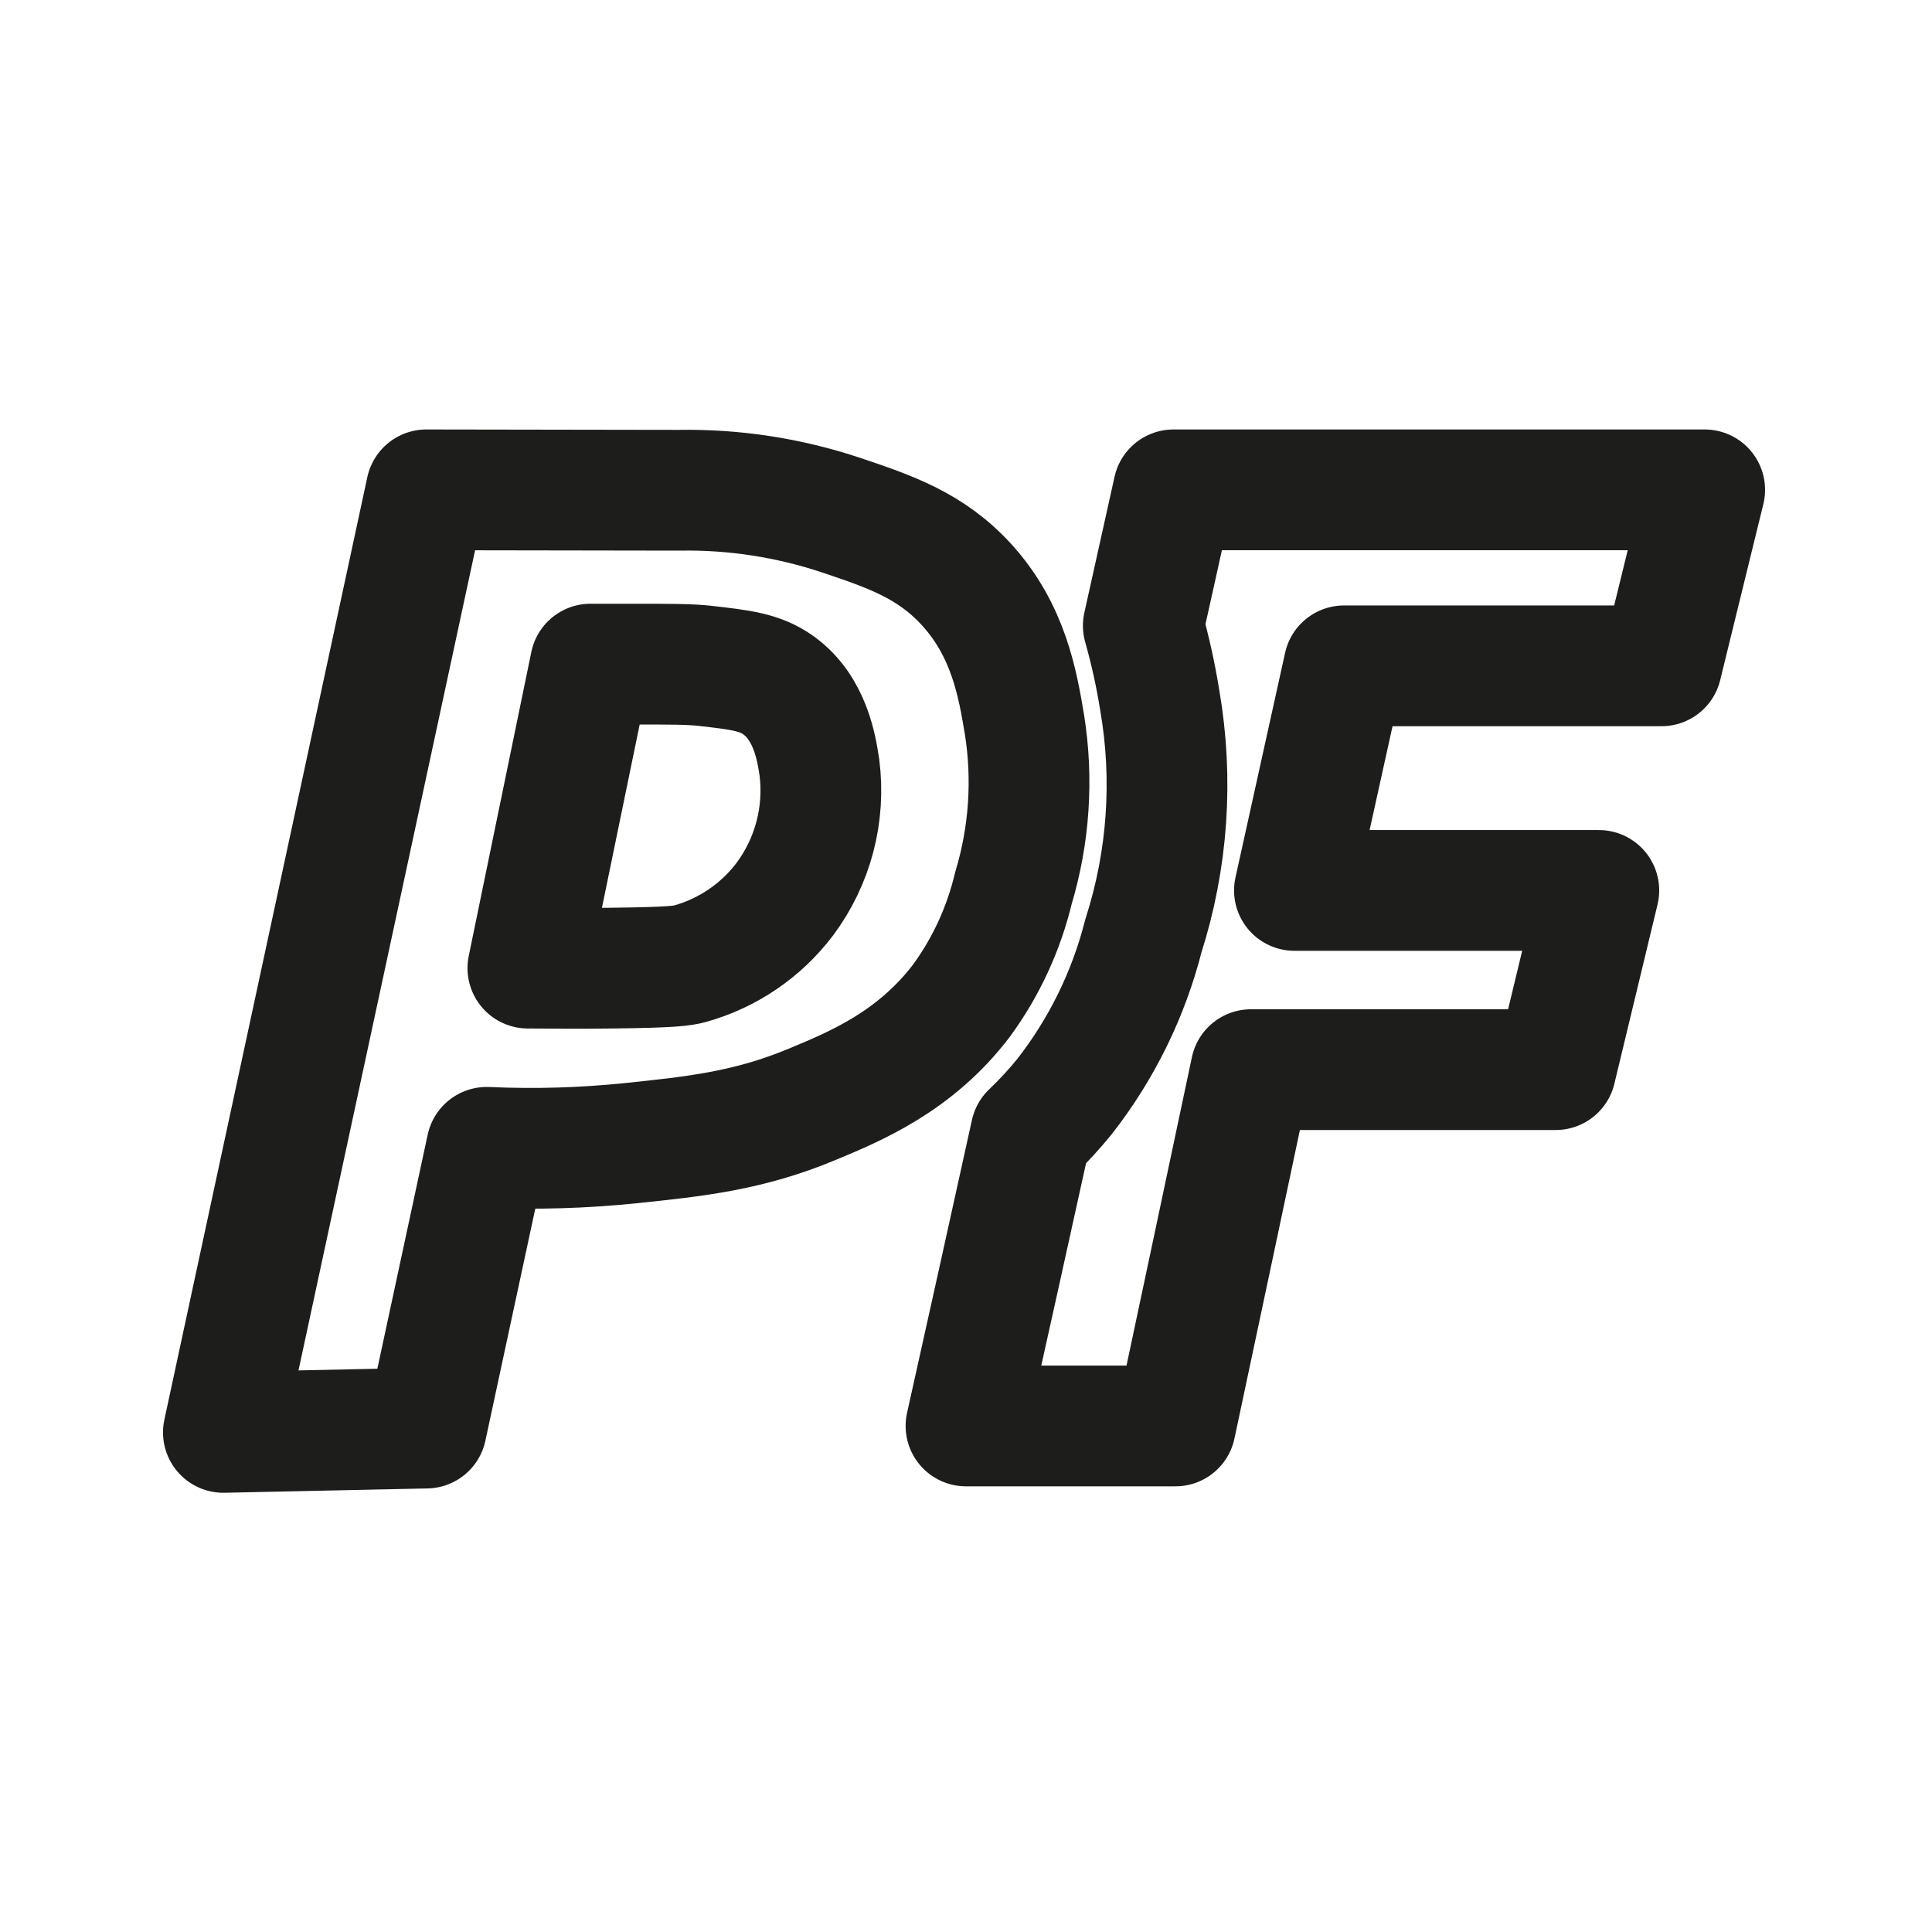
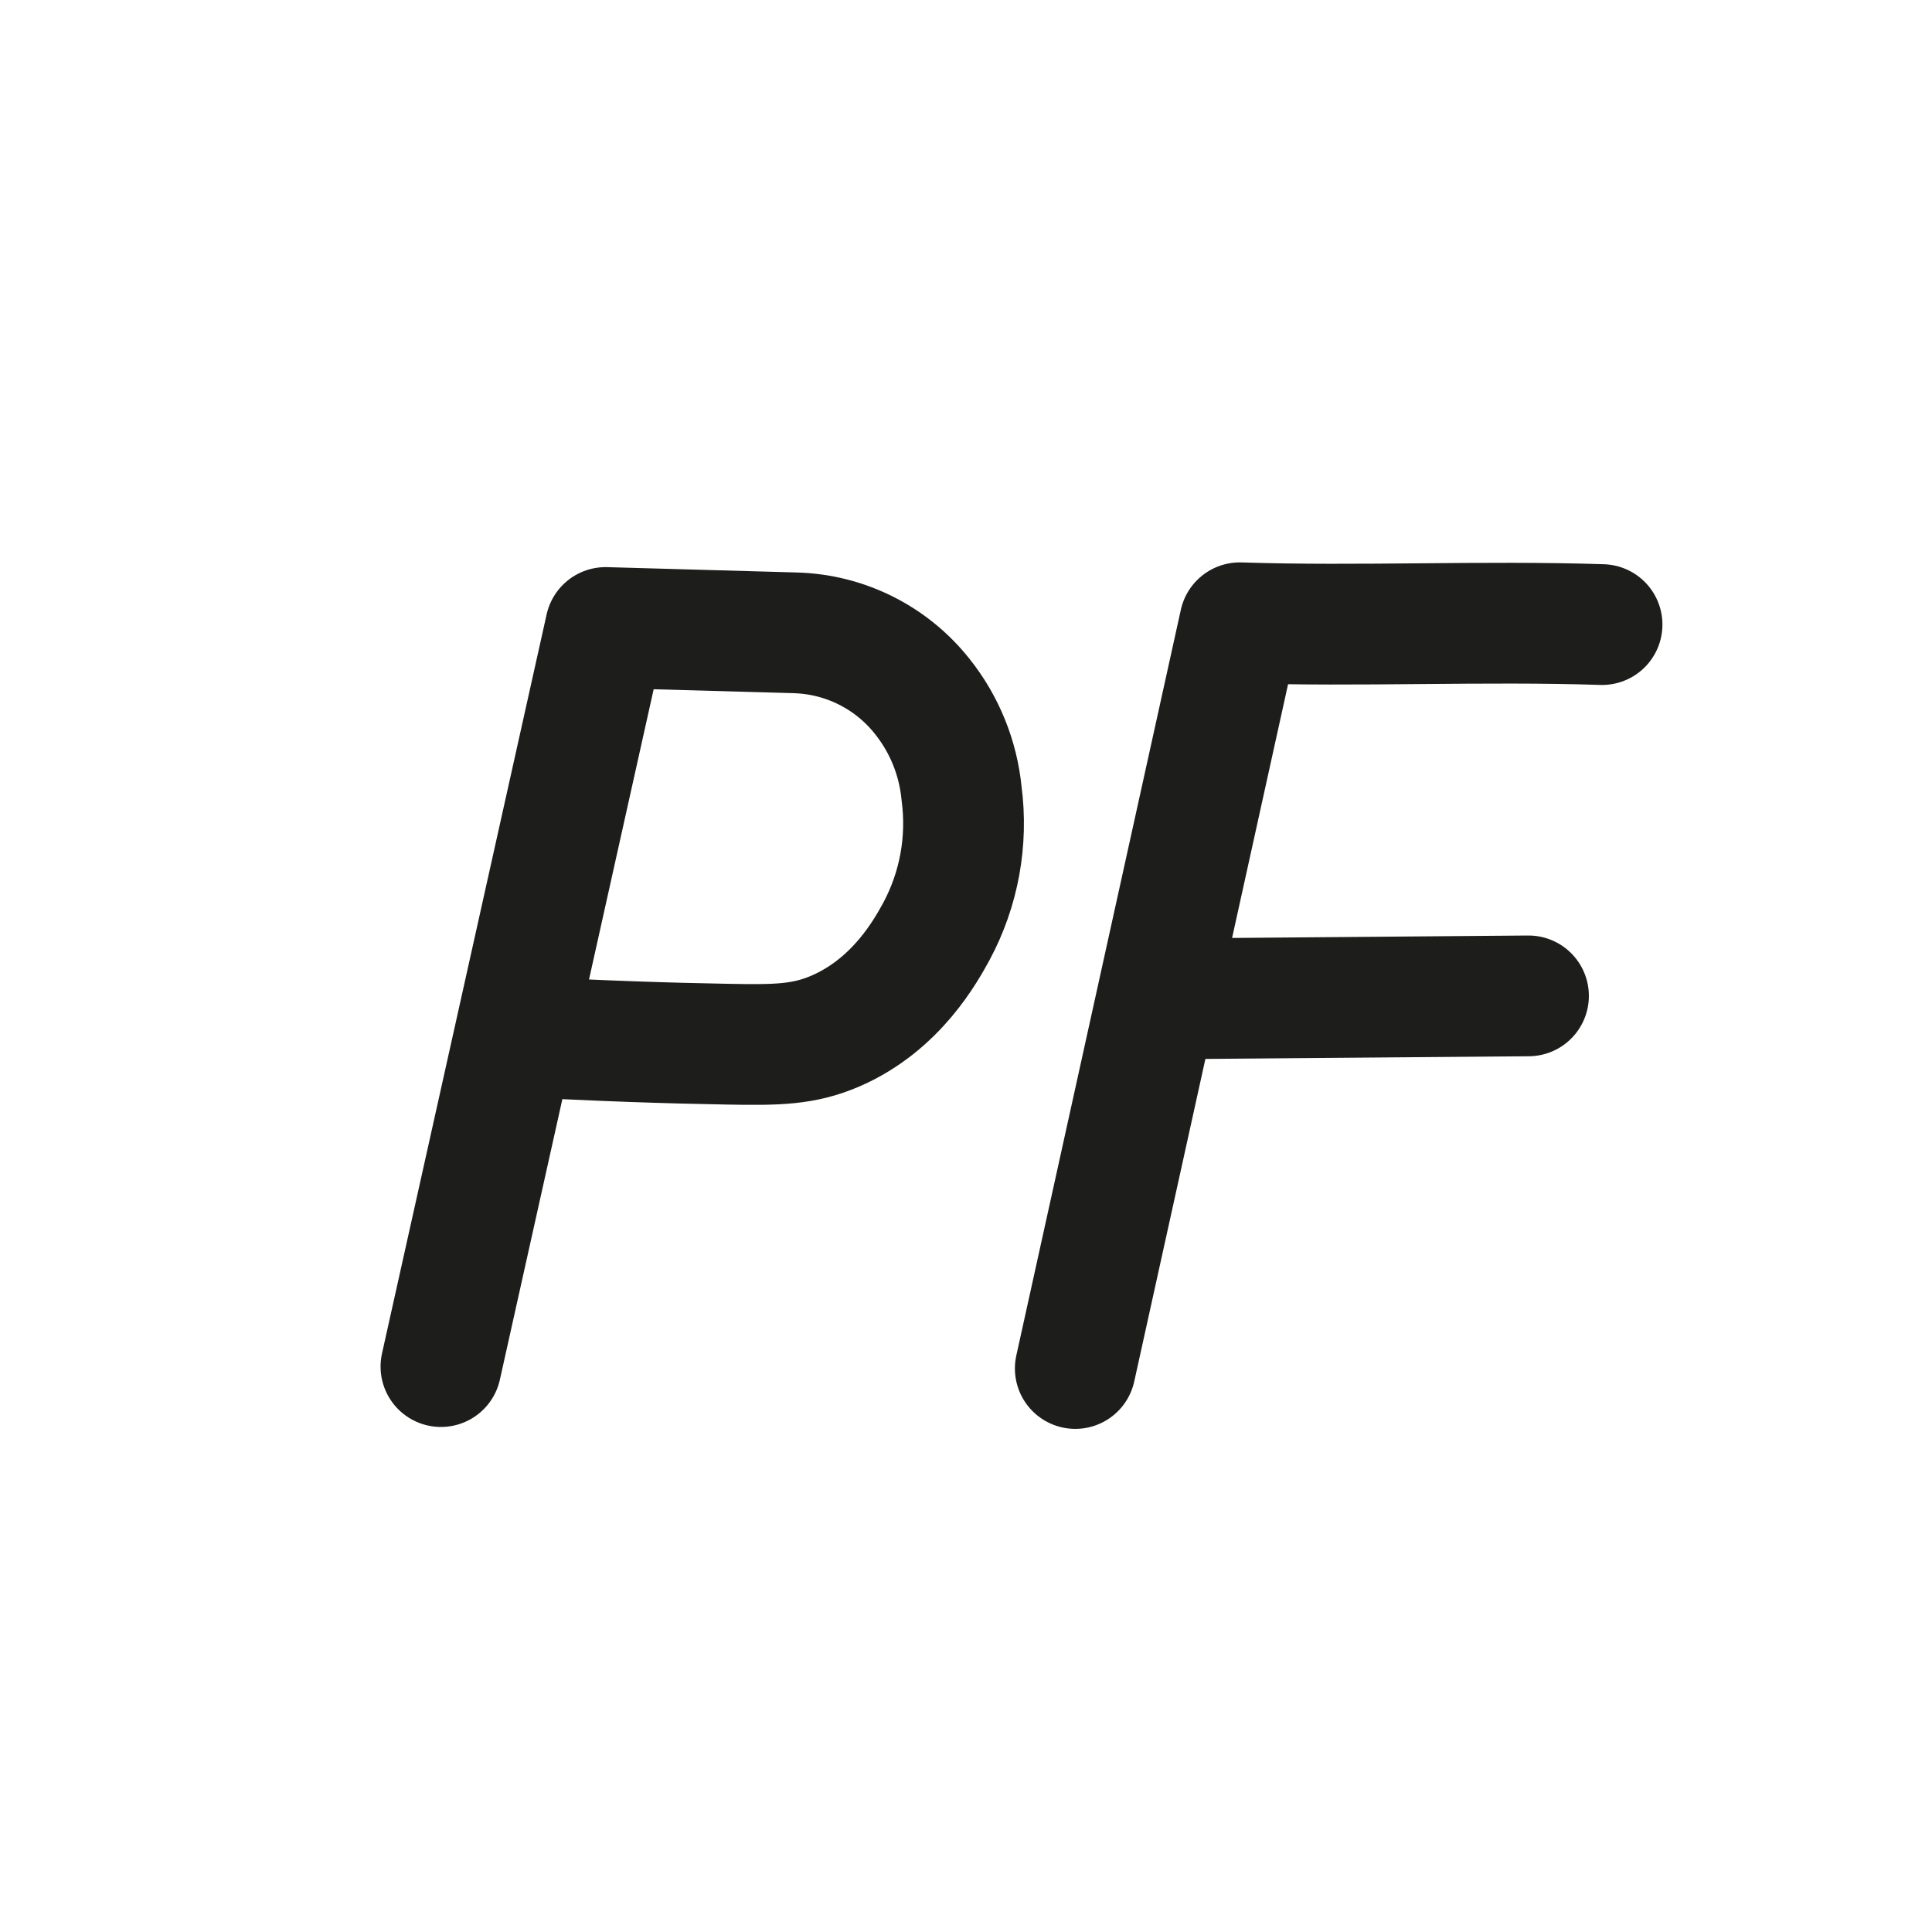
<svg xmlns="http://www.w3.org/2000/svg" id="Ebene_1" data-name="Ebene 1" width="192" height="192" viewBox="0 0 192 192">
  <defs>
    <style>
      .cls-1 {
        fill: none;
        stroke: #1d1d1b;
        stroke-linecap: round;
        stroke-linejoin: round;
        stroke-width: 12px;
      }
    </style>
  </defs>
-   <path class="cls-1" d="M42.37,48.68Q32.29,95.53,22.2,142.35l20.17-.43,6-27.9a97.06,97.06,0,0,0,14.38-.42c6.29-.66,11.64-1.21,18-3.87,4.31-1.79,10.21-4.25,14.81-10.3a31.22,31.22,0,0,0,5.15-11.16A36.5,36.5,0,0,0,101.81,72c-.67-4-1.57-9.34-5.79-13.94-3.56-3.88-7.66-5.26-12.45-6.87a48.25,48.25,0,0,0-16.09-2.47Z" />
-   <path class="cls-1" d="M52.46,96.21c2,0,4.85.05,8.36,0,6.08-.07,7-.24,7.73-.43A17.84,17.84,0,0,0,78,89.35a18.07,18.07,0,0,0,3.43-13.09c-.28-1.87-.9-5.88-4.07-8.16-1.83-1.31-3.8-1.53-7.3-1.93C68.51,66,66.59,66,62.76,66c-1.72,0-3.13,0-4.08,0Z" />
-   <path class="cls-1" d="M165.12,66.17l4.29-17.49H116.62q-1.5,6.75-3,13.5a65.55,65.55,0,0,1,1.64,7.44A49.19,49.19,0,0,1,113.63,93a43.28,43.28,0,0,1-7.86,16,38.33,38.33,0,0,1-3.32,3.59Q99.24,127.18,96,141.71h20.81q3.77-17.72,7.51-35.41H154.6l4.29-17.81H128.64q2.46-11.16,4.93-22.32Z" />
+   <path class="cls-1" d="M43.82,135.81Q52,99.09,60.18,62.36L79,62.89a16.67,16.67,0,0,1,12.66,6.33,18.26,18.26,0,0,1,3.9,9.63,22.69,22.69,0,0,1-2.5,13.71c-1,1.81-3.9,7.23-10,9.89-3.19,1.38-5.83,1.41-10.76,1.32-5.67-.1-12.8-.32-21.1-.79" />
+   <path class="cls-1" d="M106.86,136l16.35-74.11c12,.39,24-.21,36,.18" />
+   <line class="cls-1" x1="151.9" y1="98.97" x2="116.67" y2="99.26" />
</svg>
